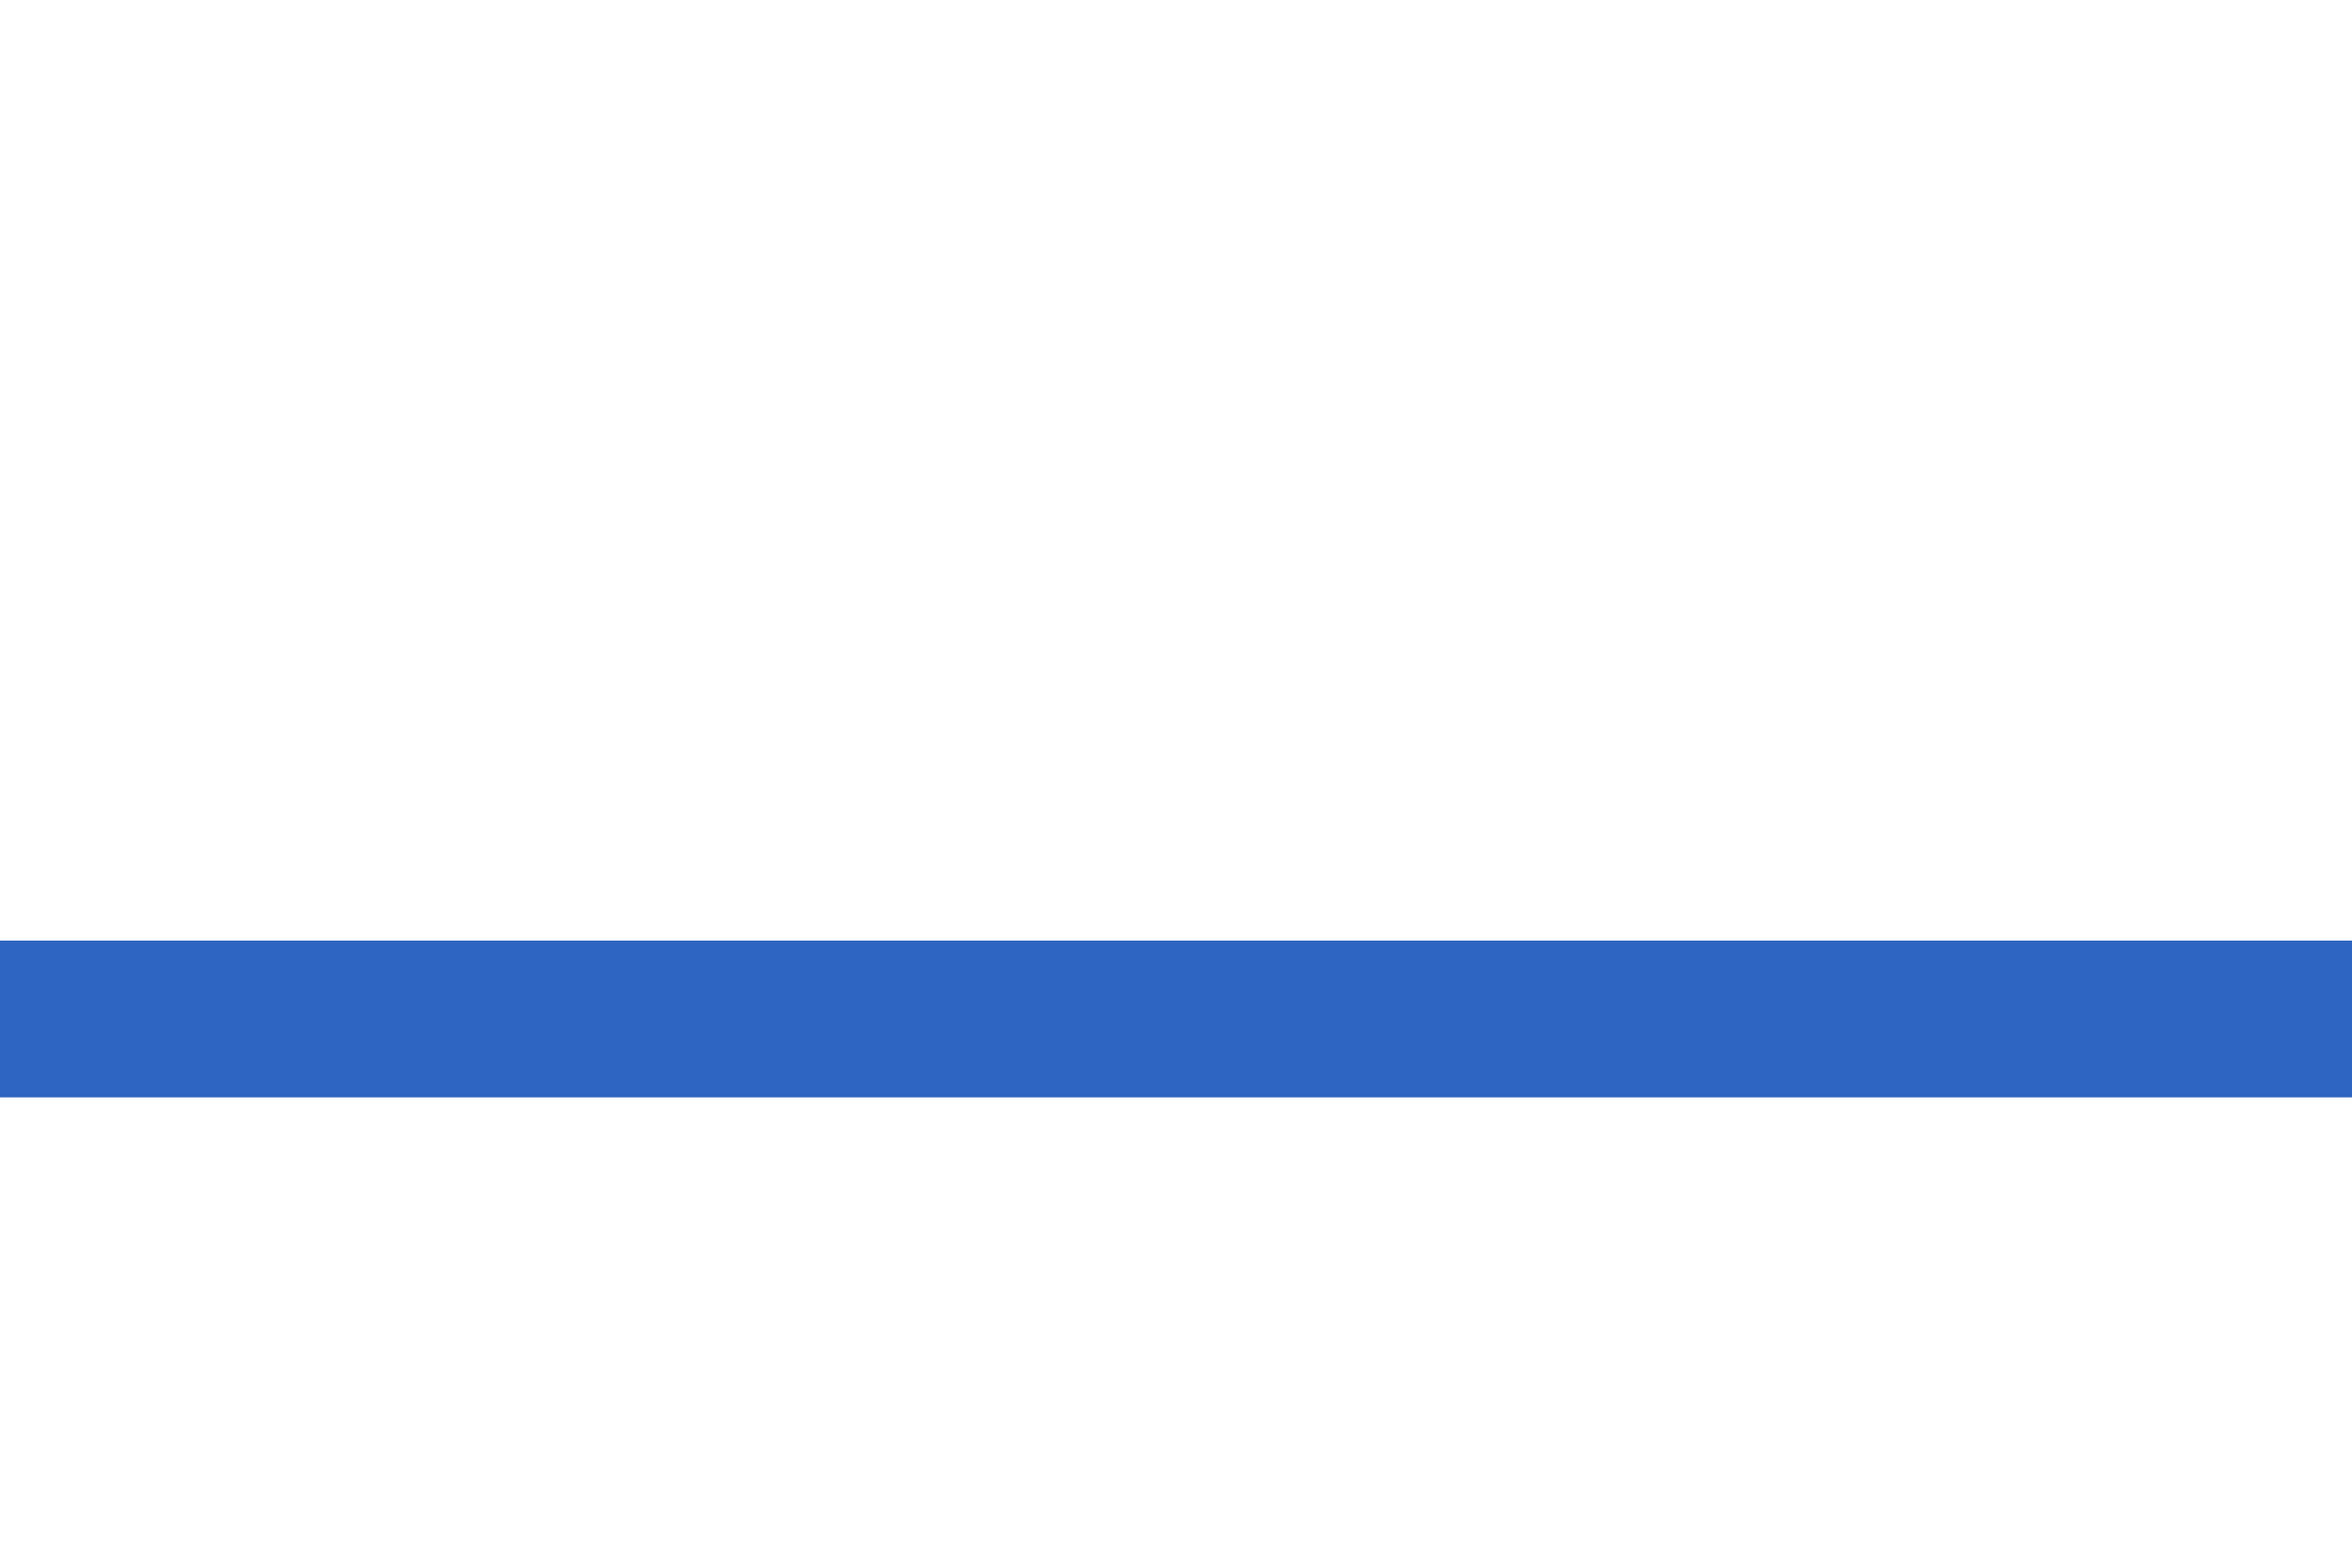
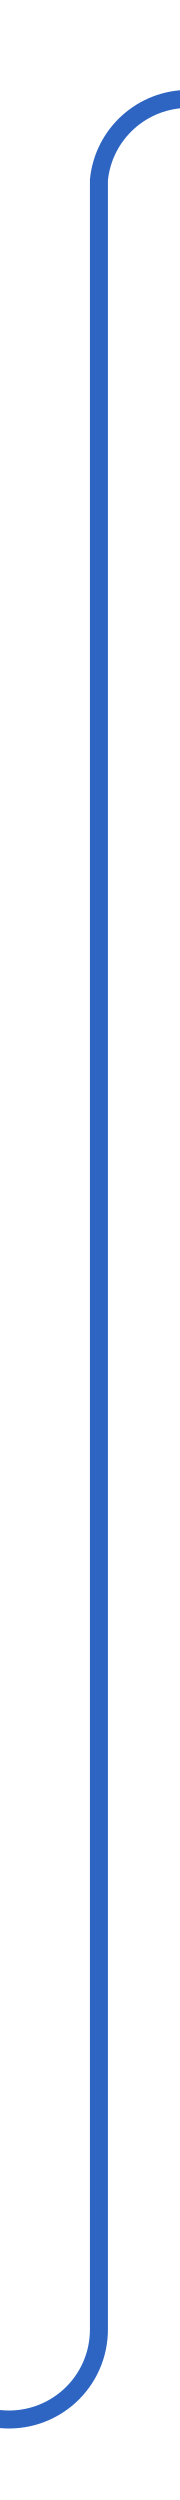
- <svg xmlns="http://www.w3.org/2000/svg" version="1.1" width="15px" height="10px" preserveAspectRatio="xMinYMid meet" viewBox="1089 6785  15 8">
-   <path d="M 1084.5 6789.5  A 1 1 0 0 0 1085.5 6790.5 L 1117 6790.5  " stroke-width="1" stroke="#2e65c2" fill="none" />
+ <svg xmlns="http://www.w3.org/2000/svg" version="1.1" width="10px" height="139px" preserveAspectRatio="xMidYMin meet" viewBox="1246 6656  8 139">
+   <path d="M 1217 6790.5  L 1245 6790.5  A 5 5 0 0 0 1250.5 6785.5 L 1250.5 6666  A 5 5 0 0 1 1255.5 6661.5 L 1260 6661.5  " stroke-width="1" stroke="#2e65c2" fill="none" />
</svg>
